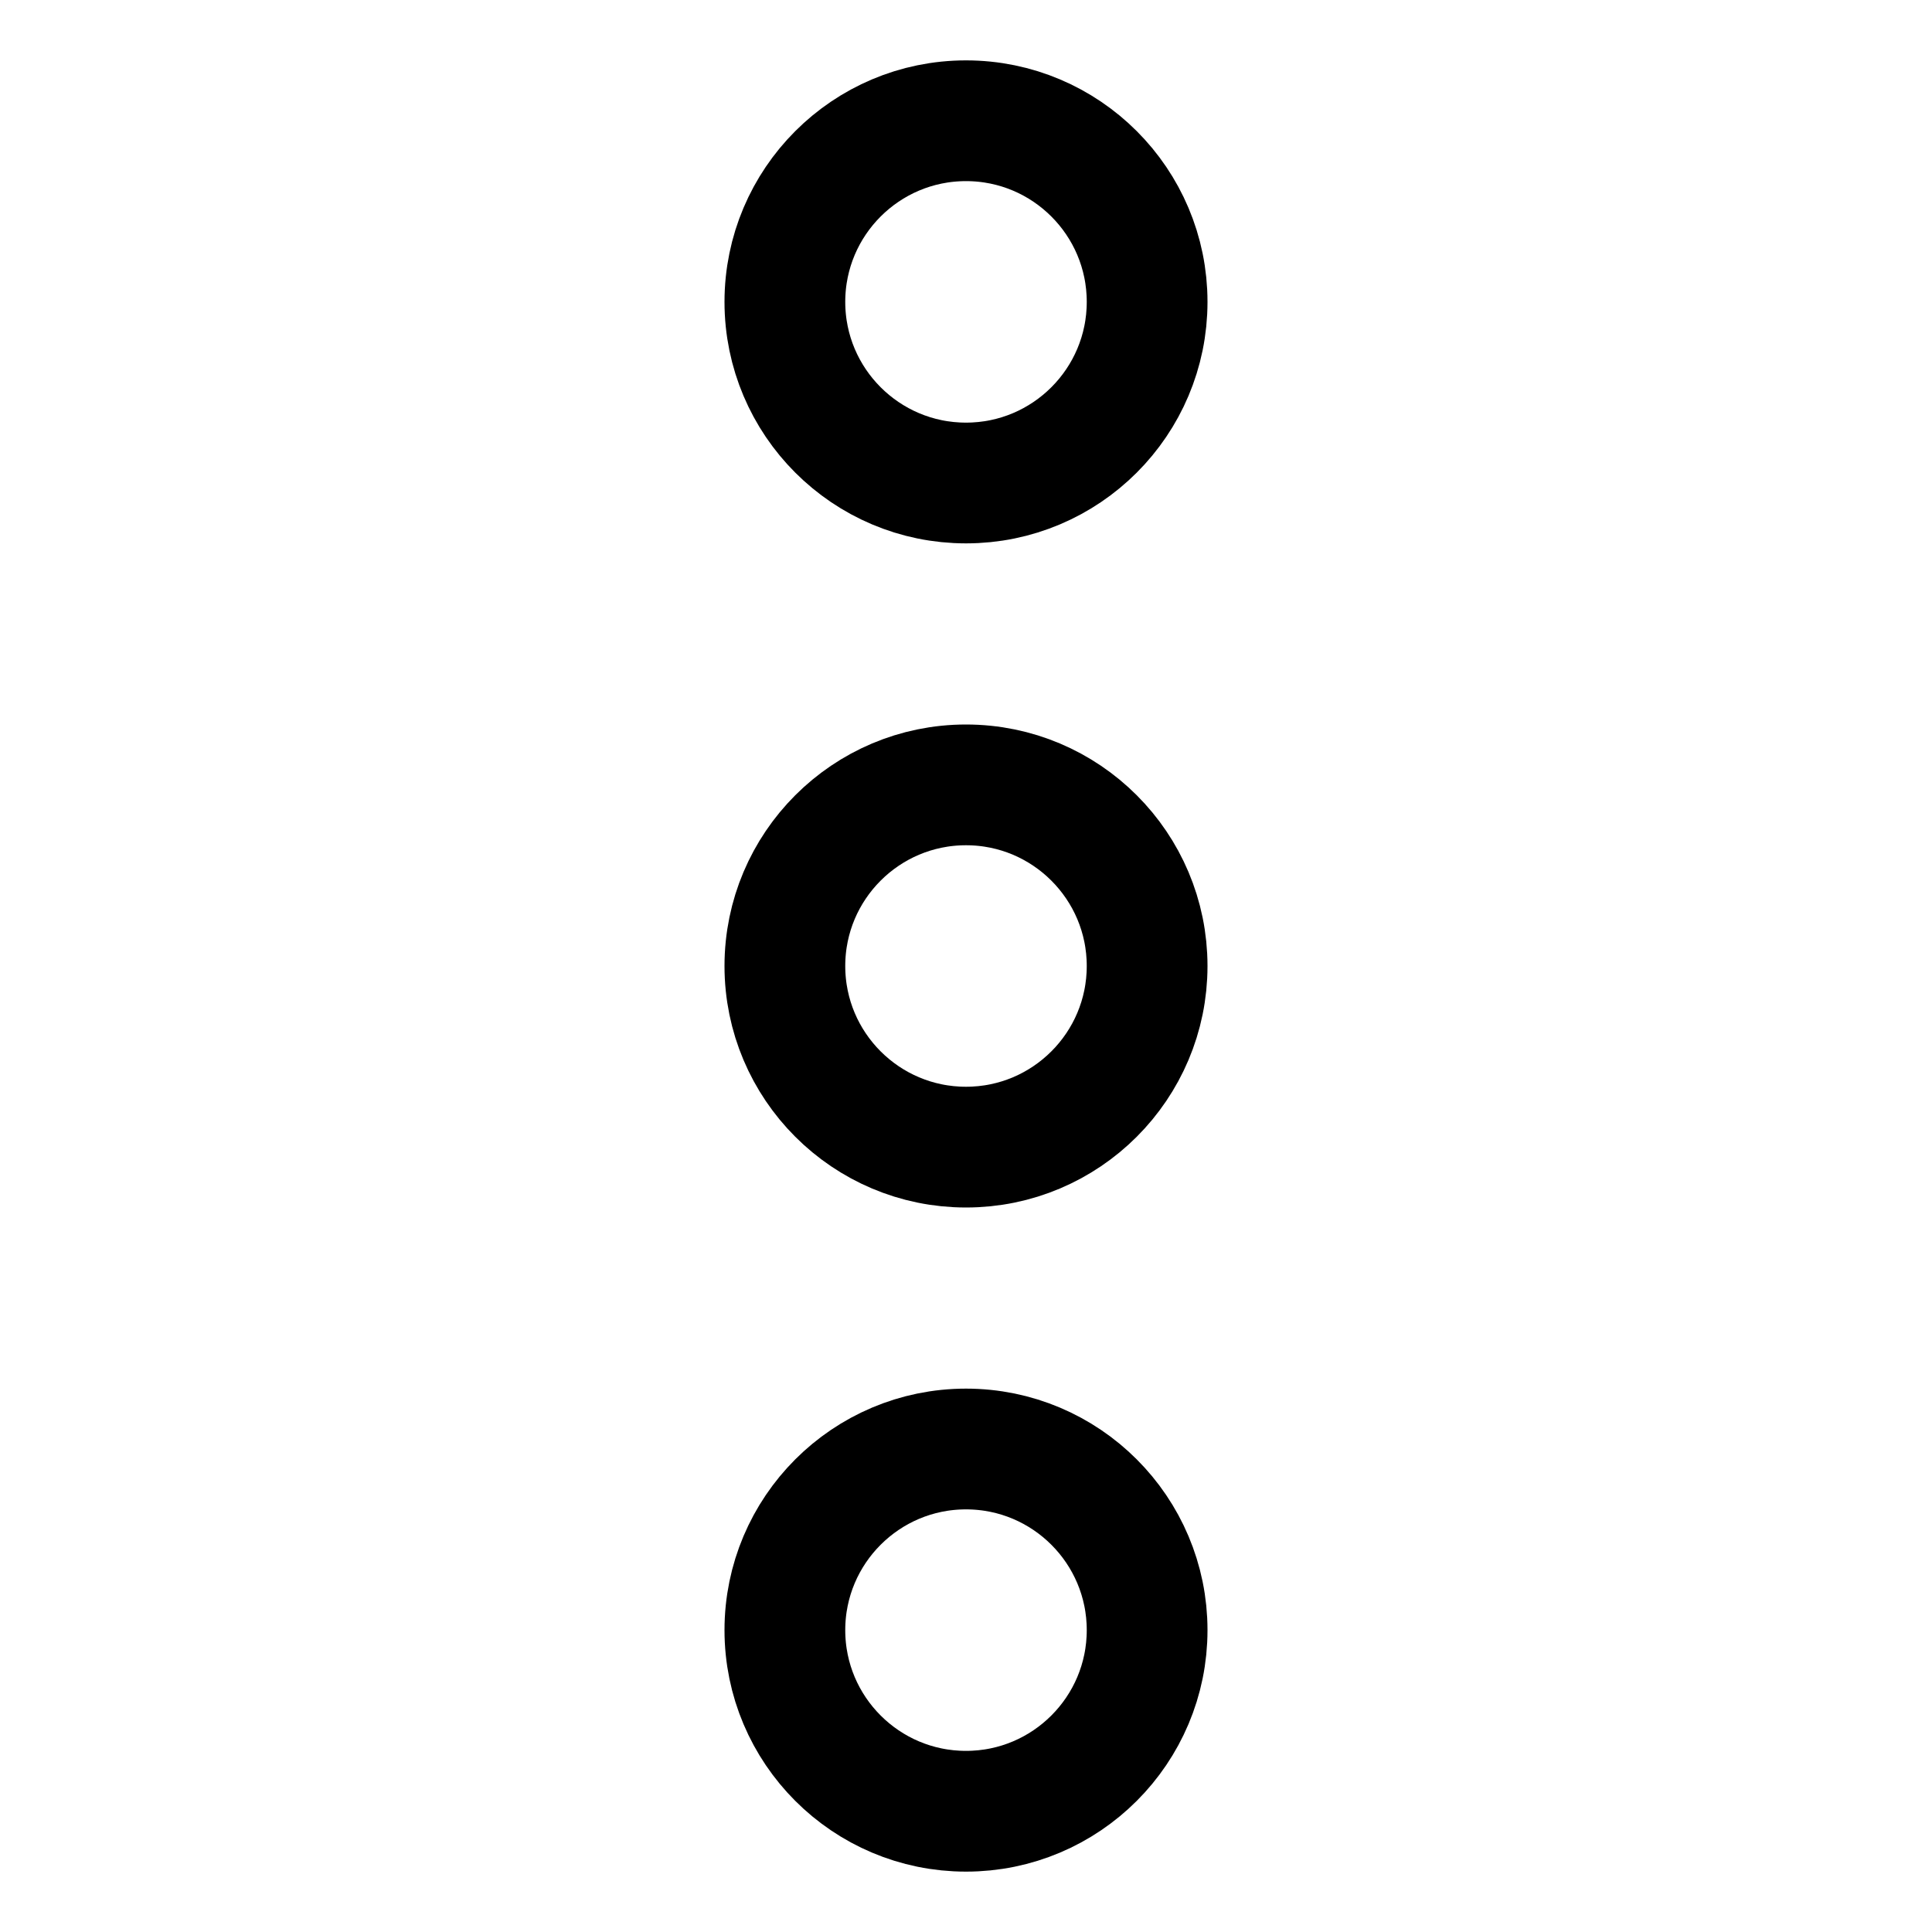
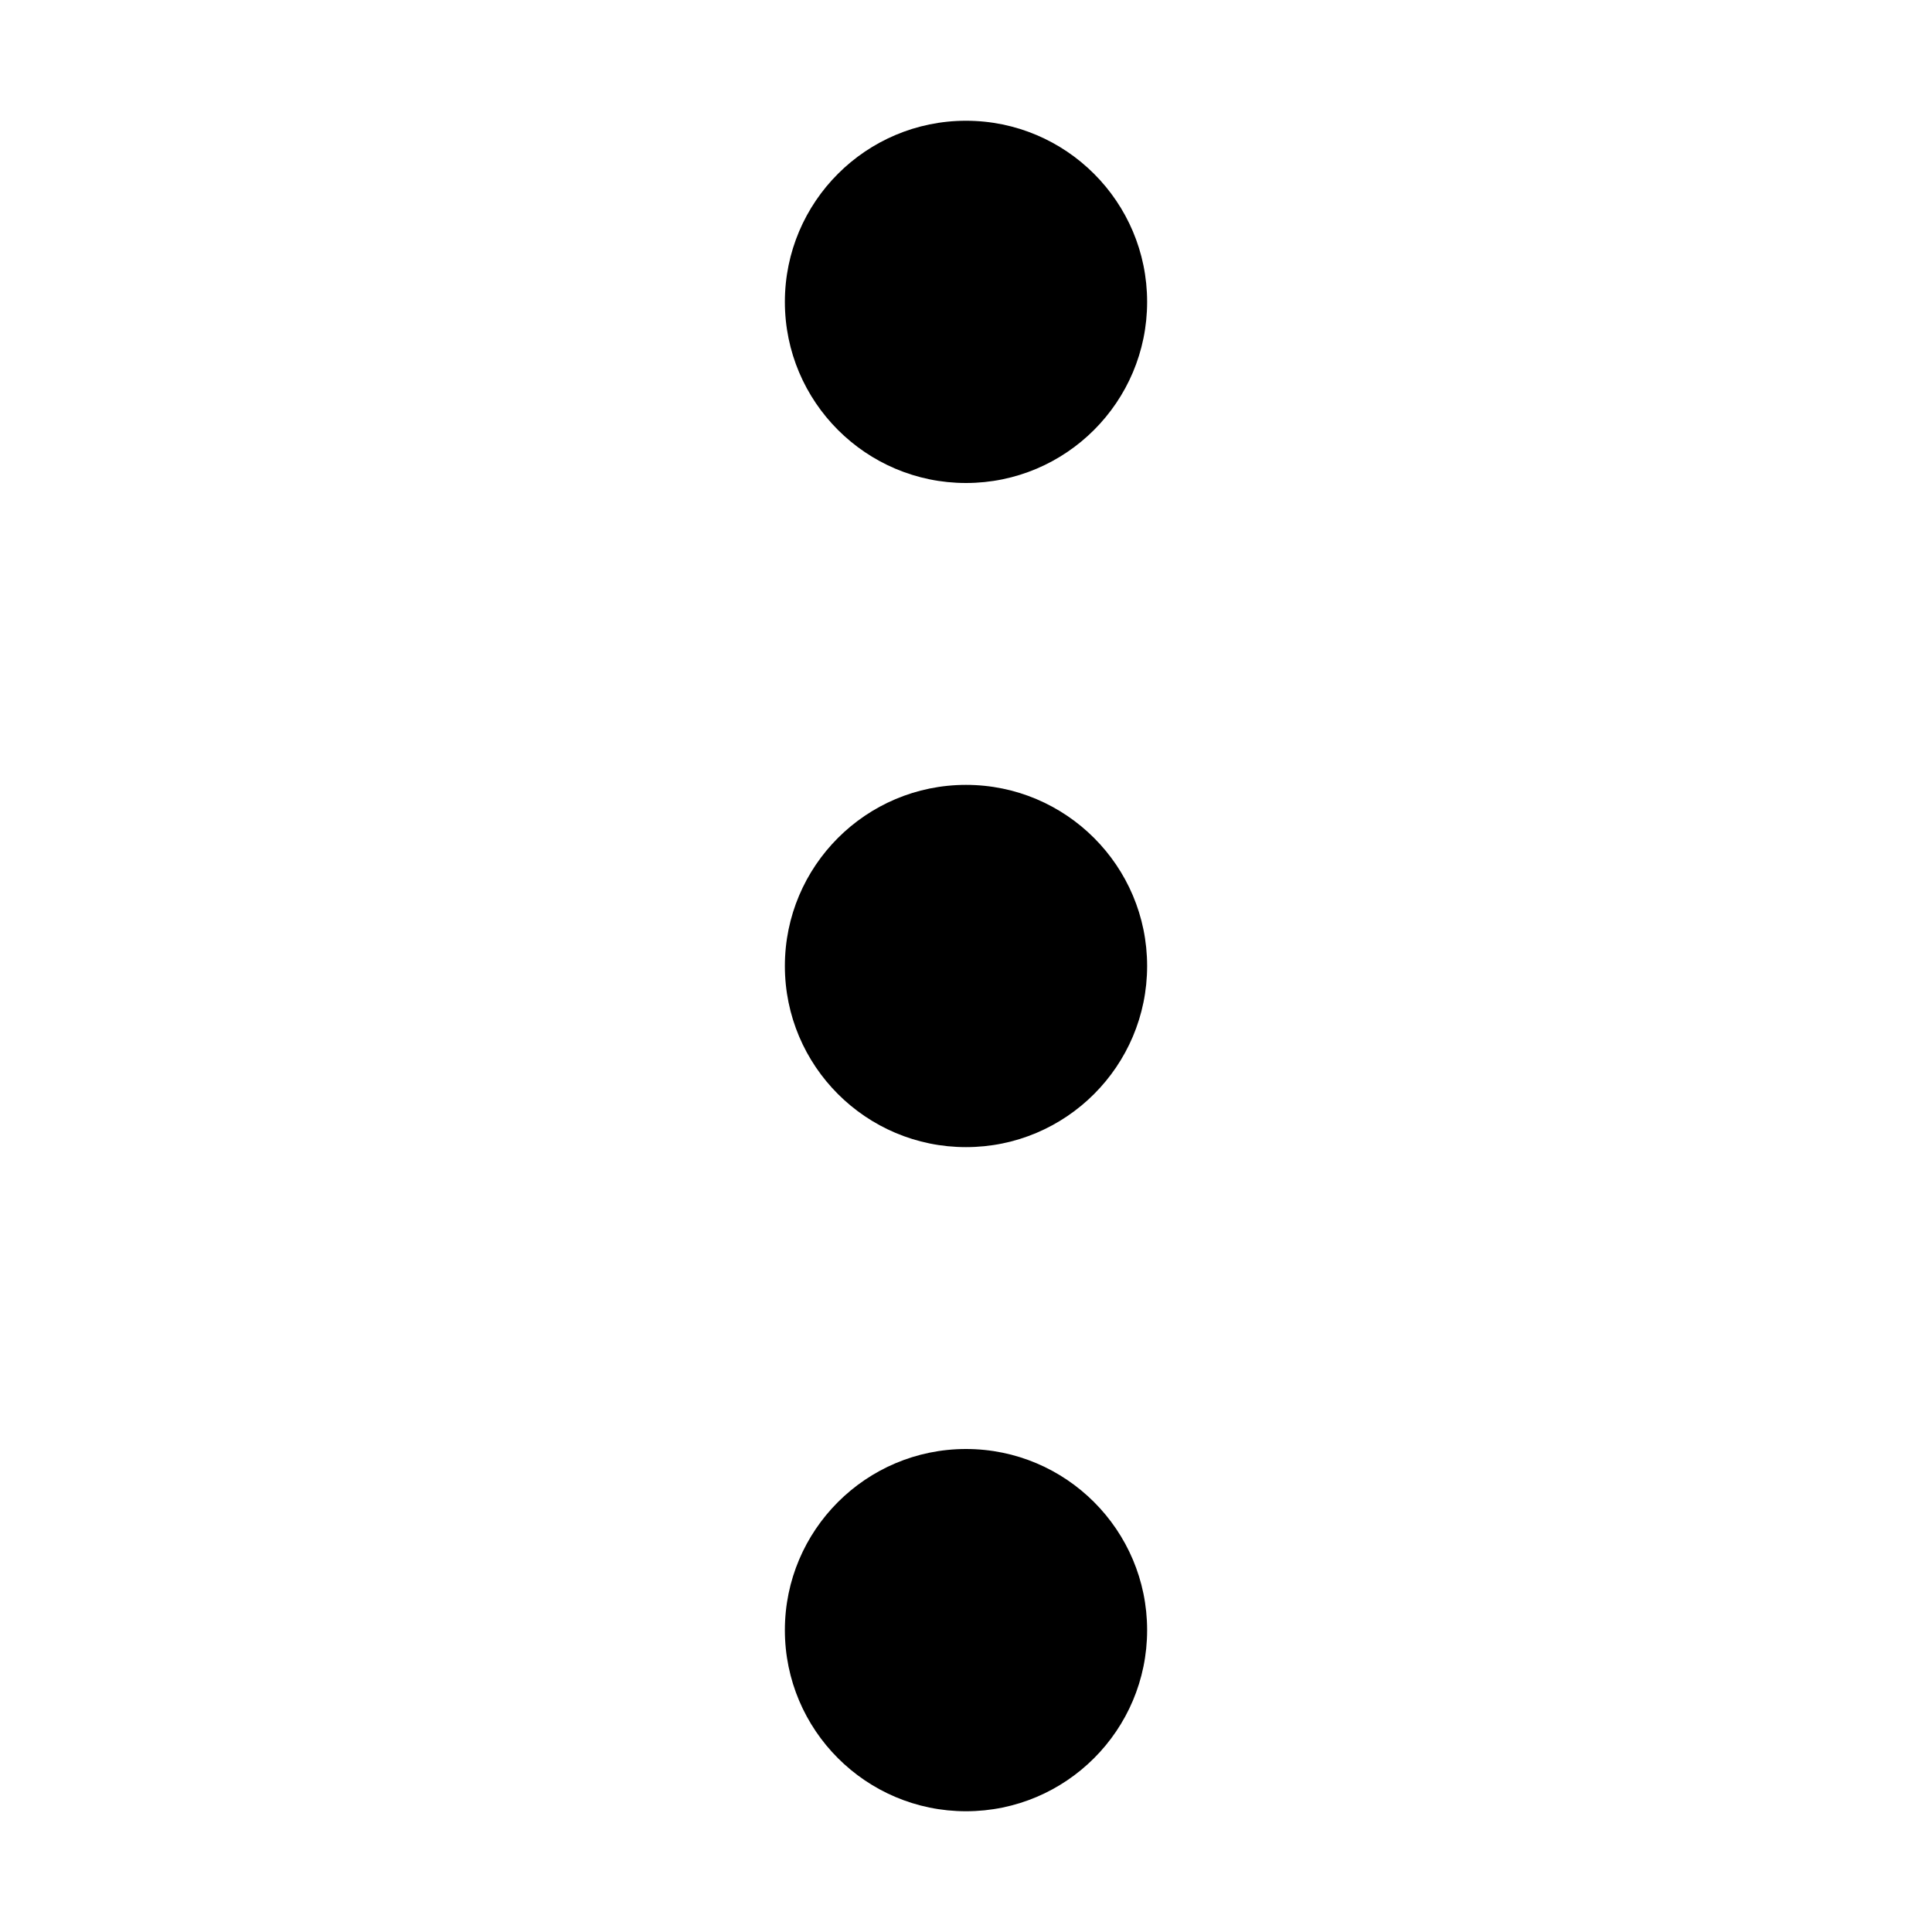
- <svg xmlns="http://www.w3.org/2000/svg" width="16" height="16" viewBox="0 0 16 16" fill="none" stroke="currentColor" stroke-linejoin="round">
-   <path d="M8 4C7.172 4 6.5 3.328 6.5 2.5C6.5 1.672 7.172 1 8 1C8.828 1 9.5 1.672 9.5 2.5C9.5 3.328 8.828 4 8 4ZM8 9.5C7.172 9.5 6.5 8.828 6.5 8C6.5 7.172 7.172 6.5 8 6.5C8.828 6.5 9.5 7.172 9.5 8C9.5 8.828 8.828 9.5 8 9.5ZM6.5 13.5C6.5 14.328 7.172 15 8 15C8.828 15 9.5 14.328 9.5 13.5C9.5 12.672 8.828 12 8 12C7.172 12 6.5 12.672 6.5 13.5Z" />
+ <svg height="16" stroke-linejoin="round" viewBox="0 0 16 16" width="16">
+   <path fill-rule="evenodd" clip-rule="evenodd" d="M8 4C7.172 4 6.5 3.328 6.5 2.5C6.5 1.672 7.172 1 8 1C8.828 1 9.5 1.672 9.5 2.5C9.5 3.328 8.828 4 8 4ZM8 9.5C7.172 9.5 6.5 8.828 6.5 8C6.5 7.172 7.172 6.5 8 6.5C8.828 6.5 9.5 7.172 9.5 8C9.5 8.828 8.828 9.5 8 9.5ZM6.5 13.5C6.5 14.328 7.172 15 8 15C8.828 15 9.5 14.328 9.5 13.5C9.5 12.672 8.828 12 8 12C7.172 12 6.5 12.672 6.5 13.5Z" fill="currentColor" />
</svg>
